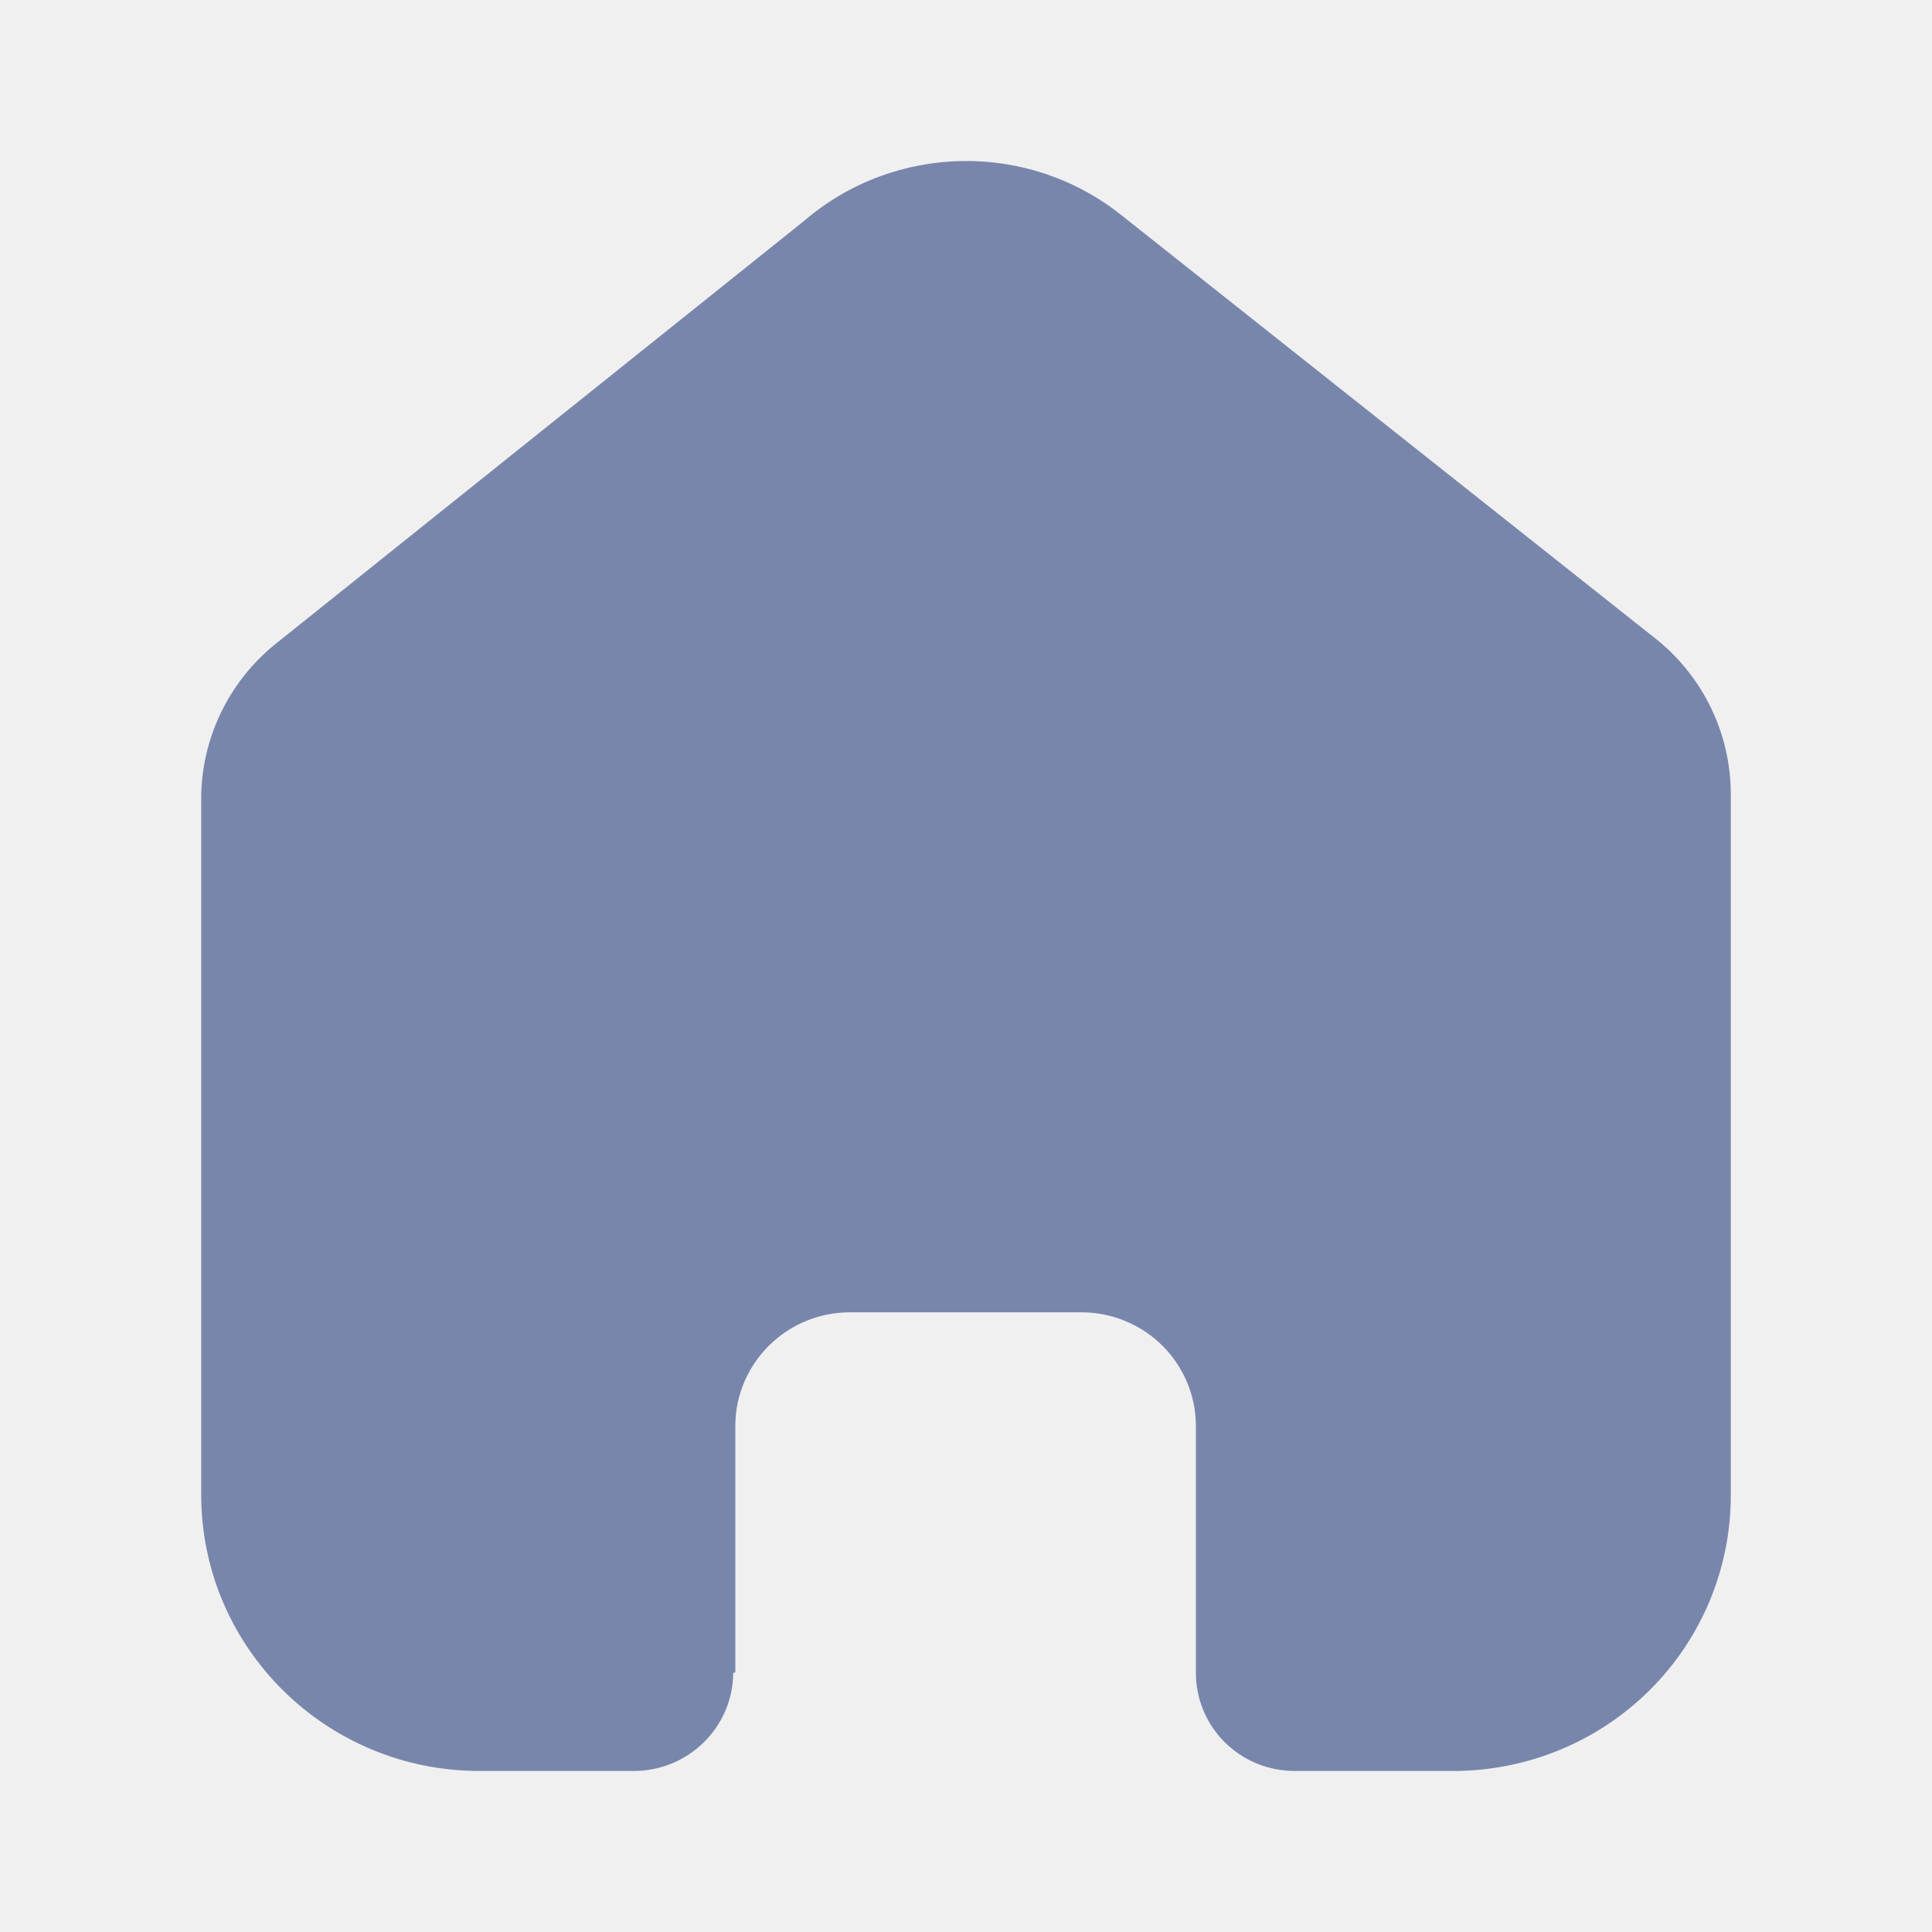
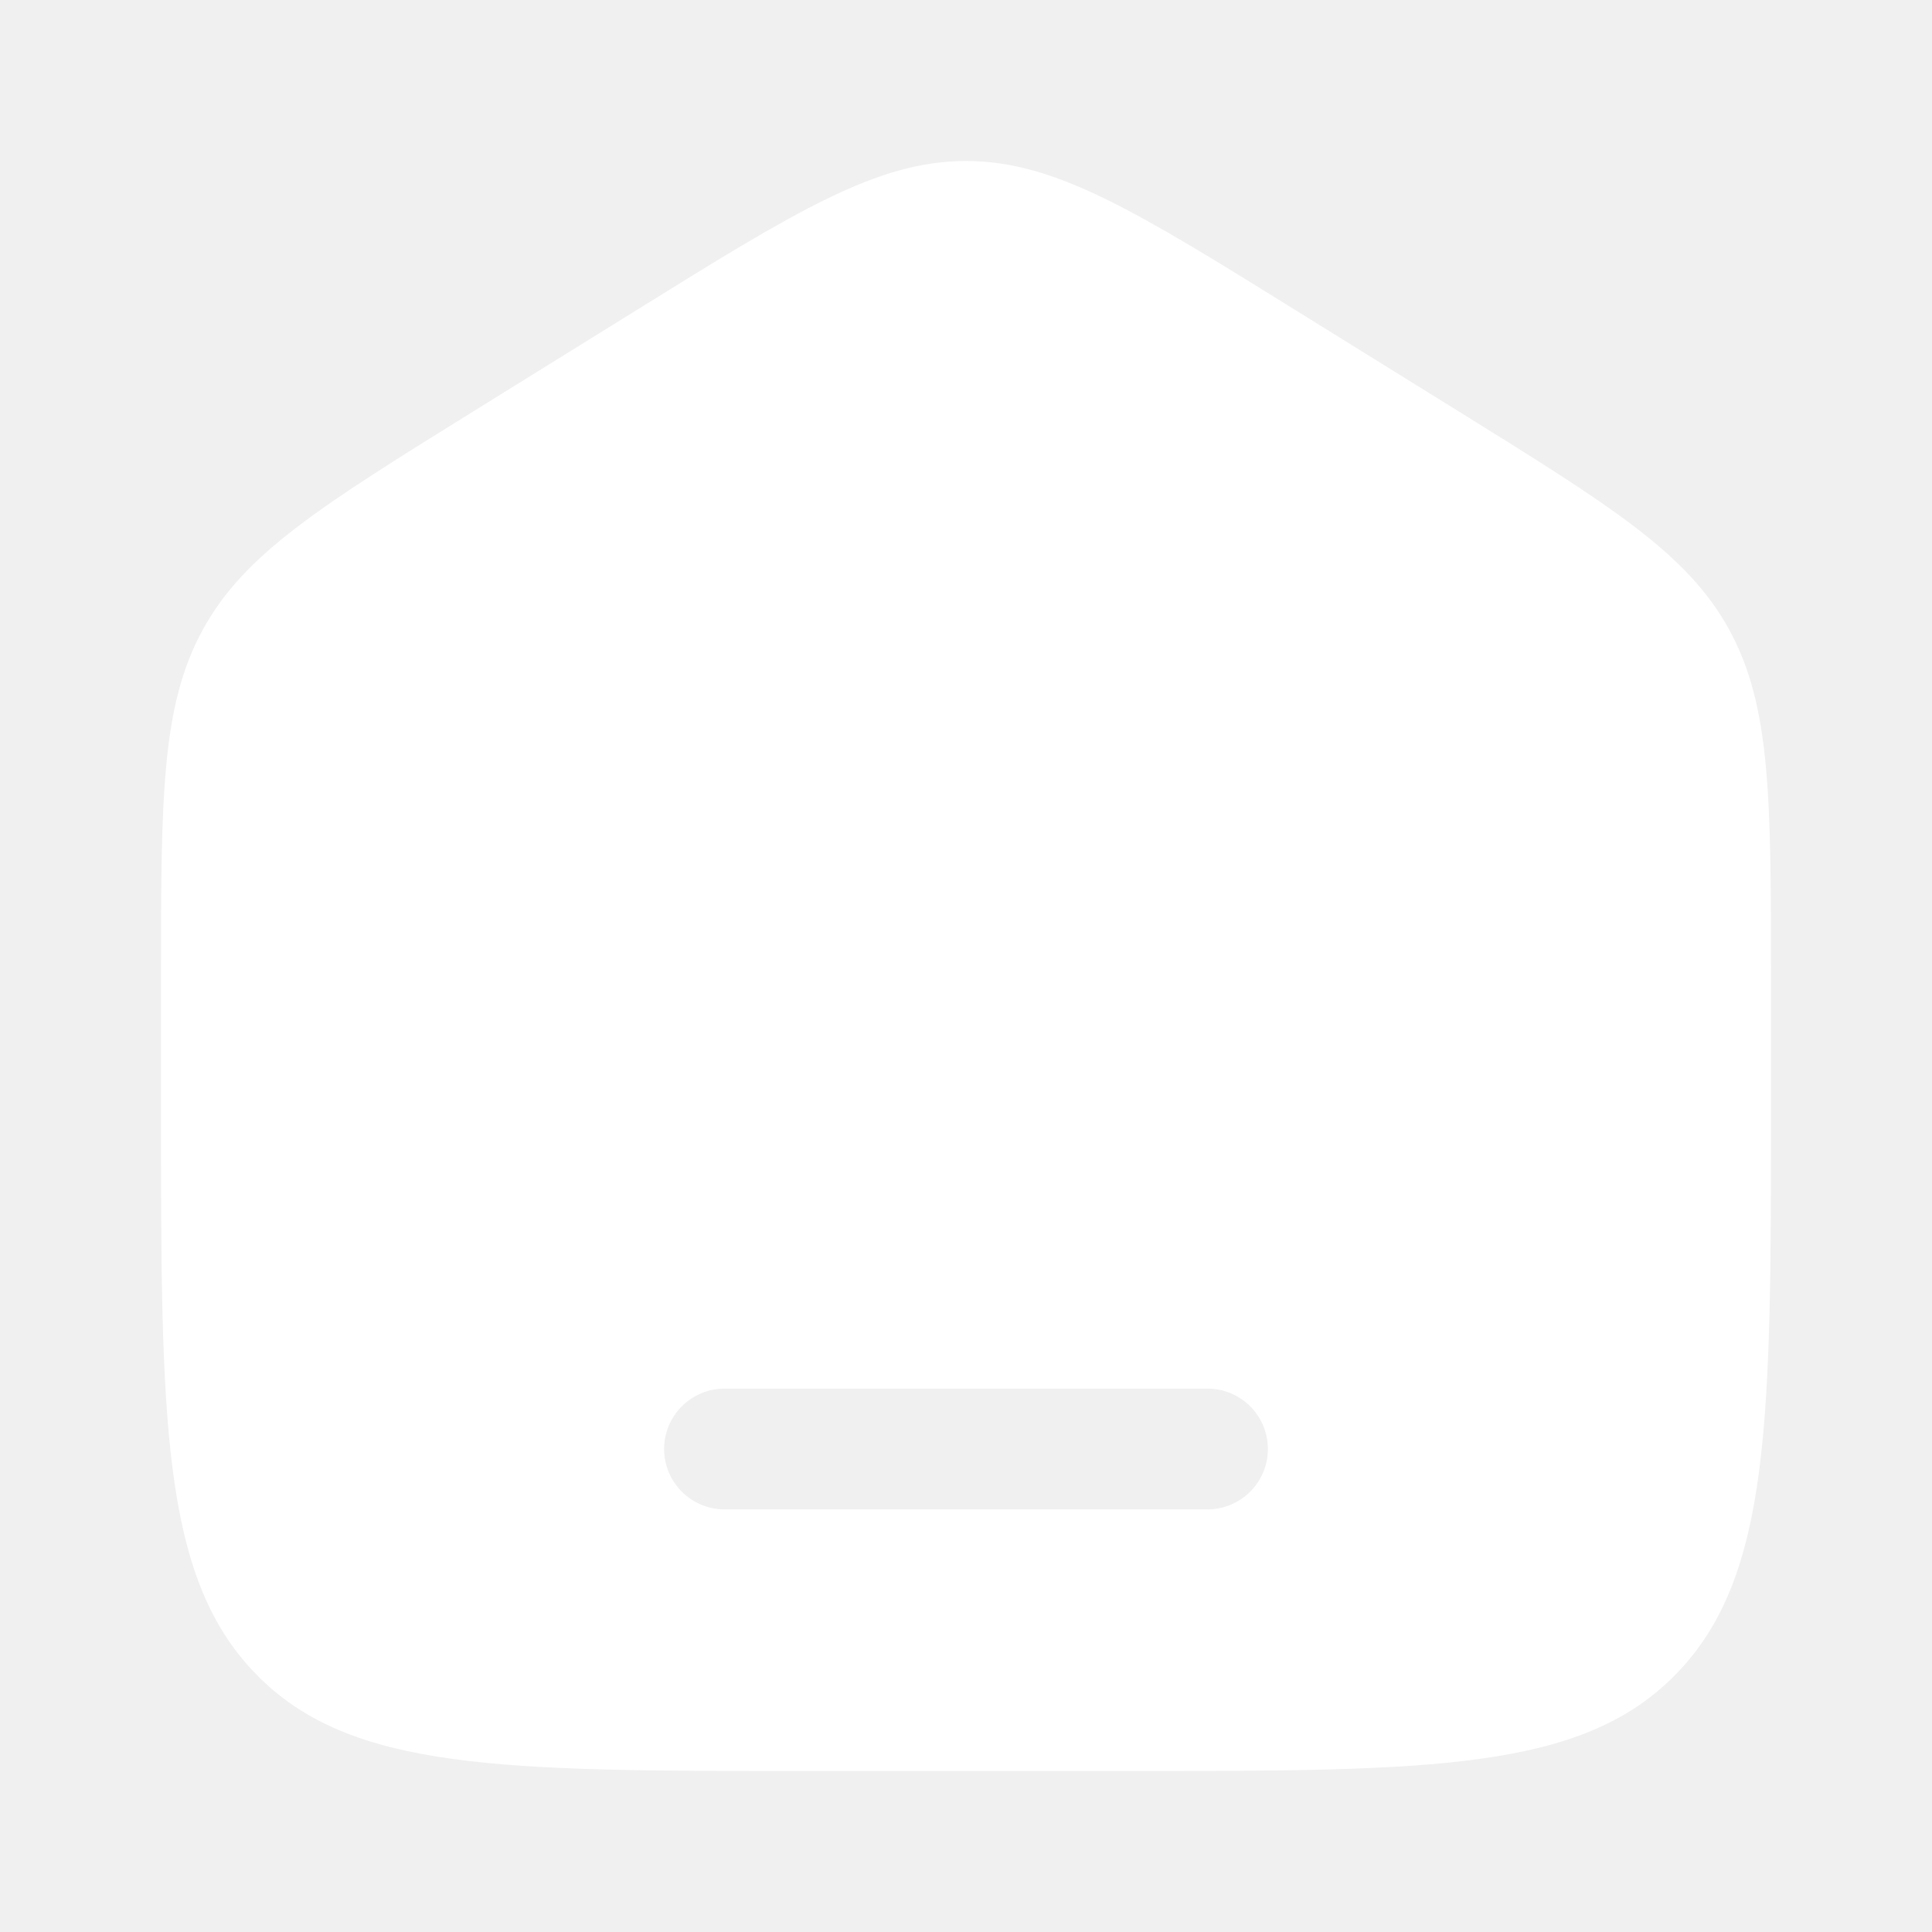
- <svg xmlns="http://www.w3.org/2000/svg" width="20" height="20" viewBox="0 0 20 20" fill="none">
-   <path d="M7.612 17.311V14.763C7.612 14.113 8.144 13.585 8.799 13.585H11.194C11.509 13.585 11.81 13.709 12.033 13.93C12.255 14.151 12.38 14.451 12.38 14.763V17.311C12.378 17.582 12.485 17.842 12.677 18.034C12.869 18.226 13.13 18.333 13.403 18.333H15.037C15.8 18.335 16.532 18.036 17.073 17.501C17.613 16.966 17.917 16.239 17.917 15.482V8.222C17.917 7.61 17.644 7.03 17.171 6.637L11.612 2.23C10.645 1.457 9.259 1.482 8.321 2.289L2.889 6.637C2.394 7.018 2.098 7.601 2.083 8.222V15.474C2.083 17.053 3.373 18.333 4.964 18.333H6.56C7.126 18.333 7.586 17.88 7.59 17.319L7.612 17.311Z" fill="#7986AC" />
+ <svg xmlns="http://www.w3.org/2000/svg" width="800px" height="800px" viewBox="0 0 24 24" fill="none">
+   <g id="SVGRepo_bgCarrier" stroke-width="0" />
+   <g id="SVGRepo_tracerCarrier" stroke-linecap="round" stroke-linejoin="round" />
+   <g id="SVGRepo_iconCarrier">
+     <path fill-rule="evenodd" clip-rule="evenodd" d="M2.519 7.823C2 8.771 2 9.915 2 12.204V13.725C2 17.626 2 19.576 3.172 20.788C4.343 22 6.229 22 10 22H14C17.771 22 19.657 22 20.828 20.788C22 19.576 22 17.626 22 13.725V12.204C22 9.915 22 8.771 21.481 7.823C20.962 6.874 20.013 6.286 18.116 5.108L16.116 3.867C14.111 2.622 13.108 2 12 2C10.892 2 9.889 2.622 7.884 3.867L5.884 5.108C3.987 6.286 3.038 6.874 2.519 7.823ZM9 17.25C8.586 17.25 8.25 17.586 8.25 18C8.25 18.414 8.586 18.75 9 18.75H15C15.414 18.75 15.75 18.414 15.75 18C15.75 17.586 15.414 17.25 15 17.25H9Z" fill="#ffffff" />
+   </g>
</svg>
